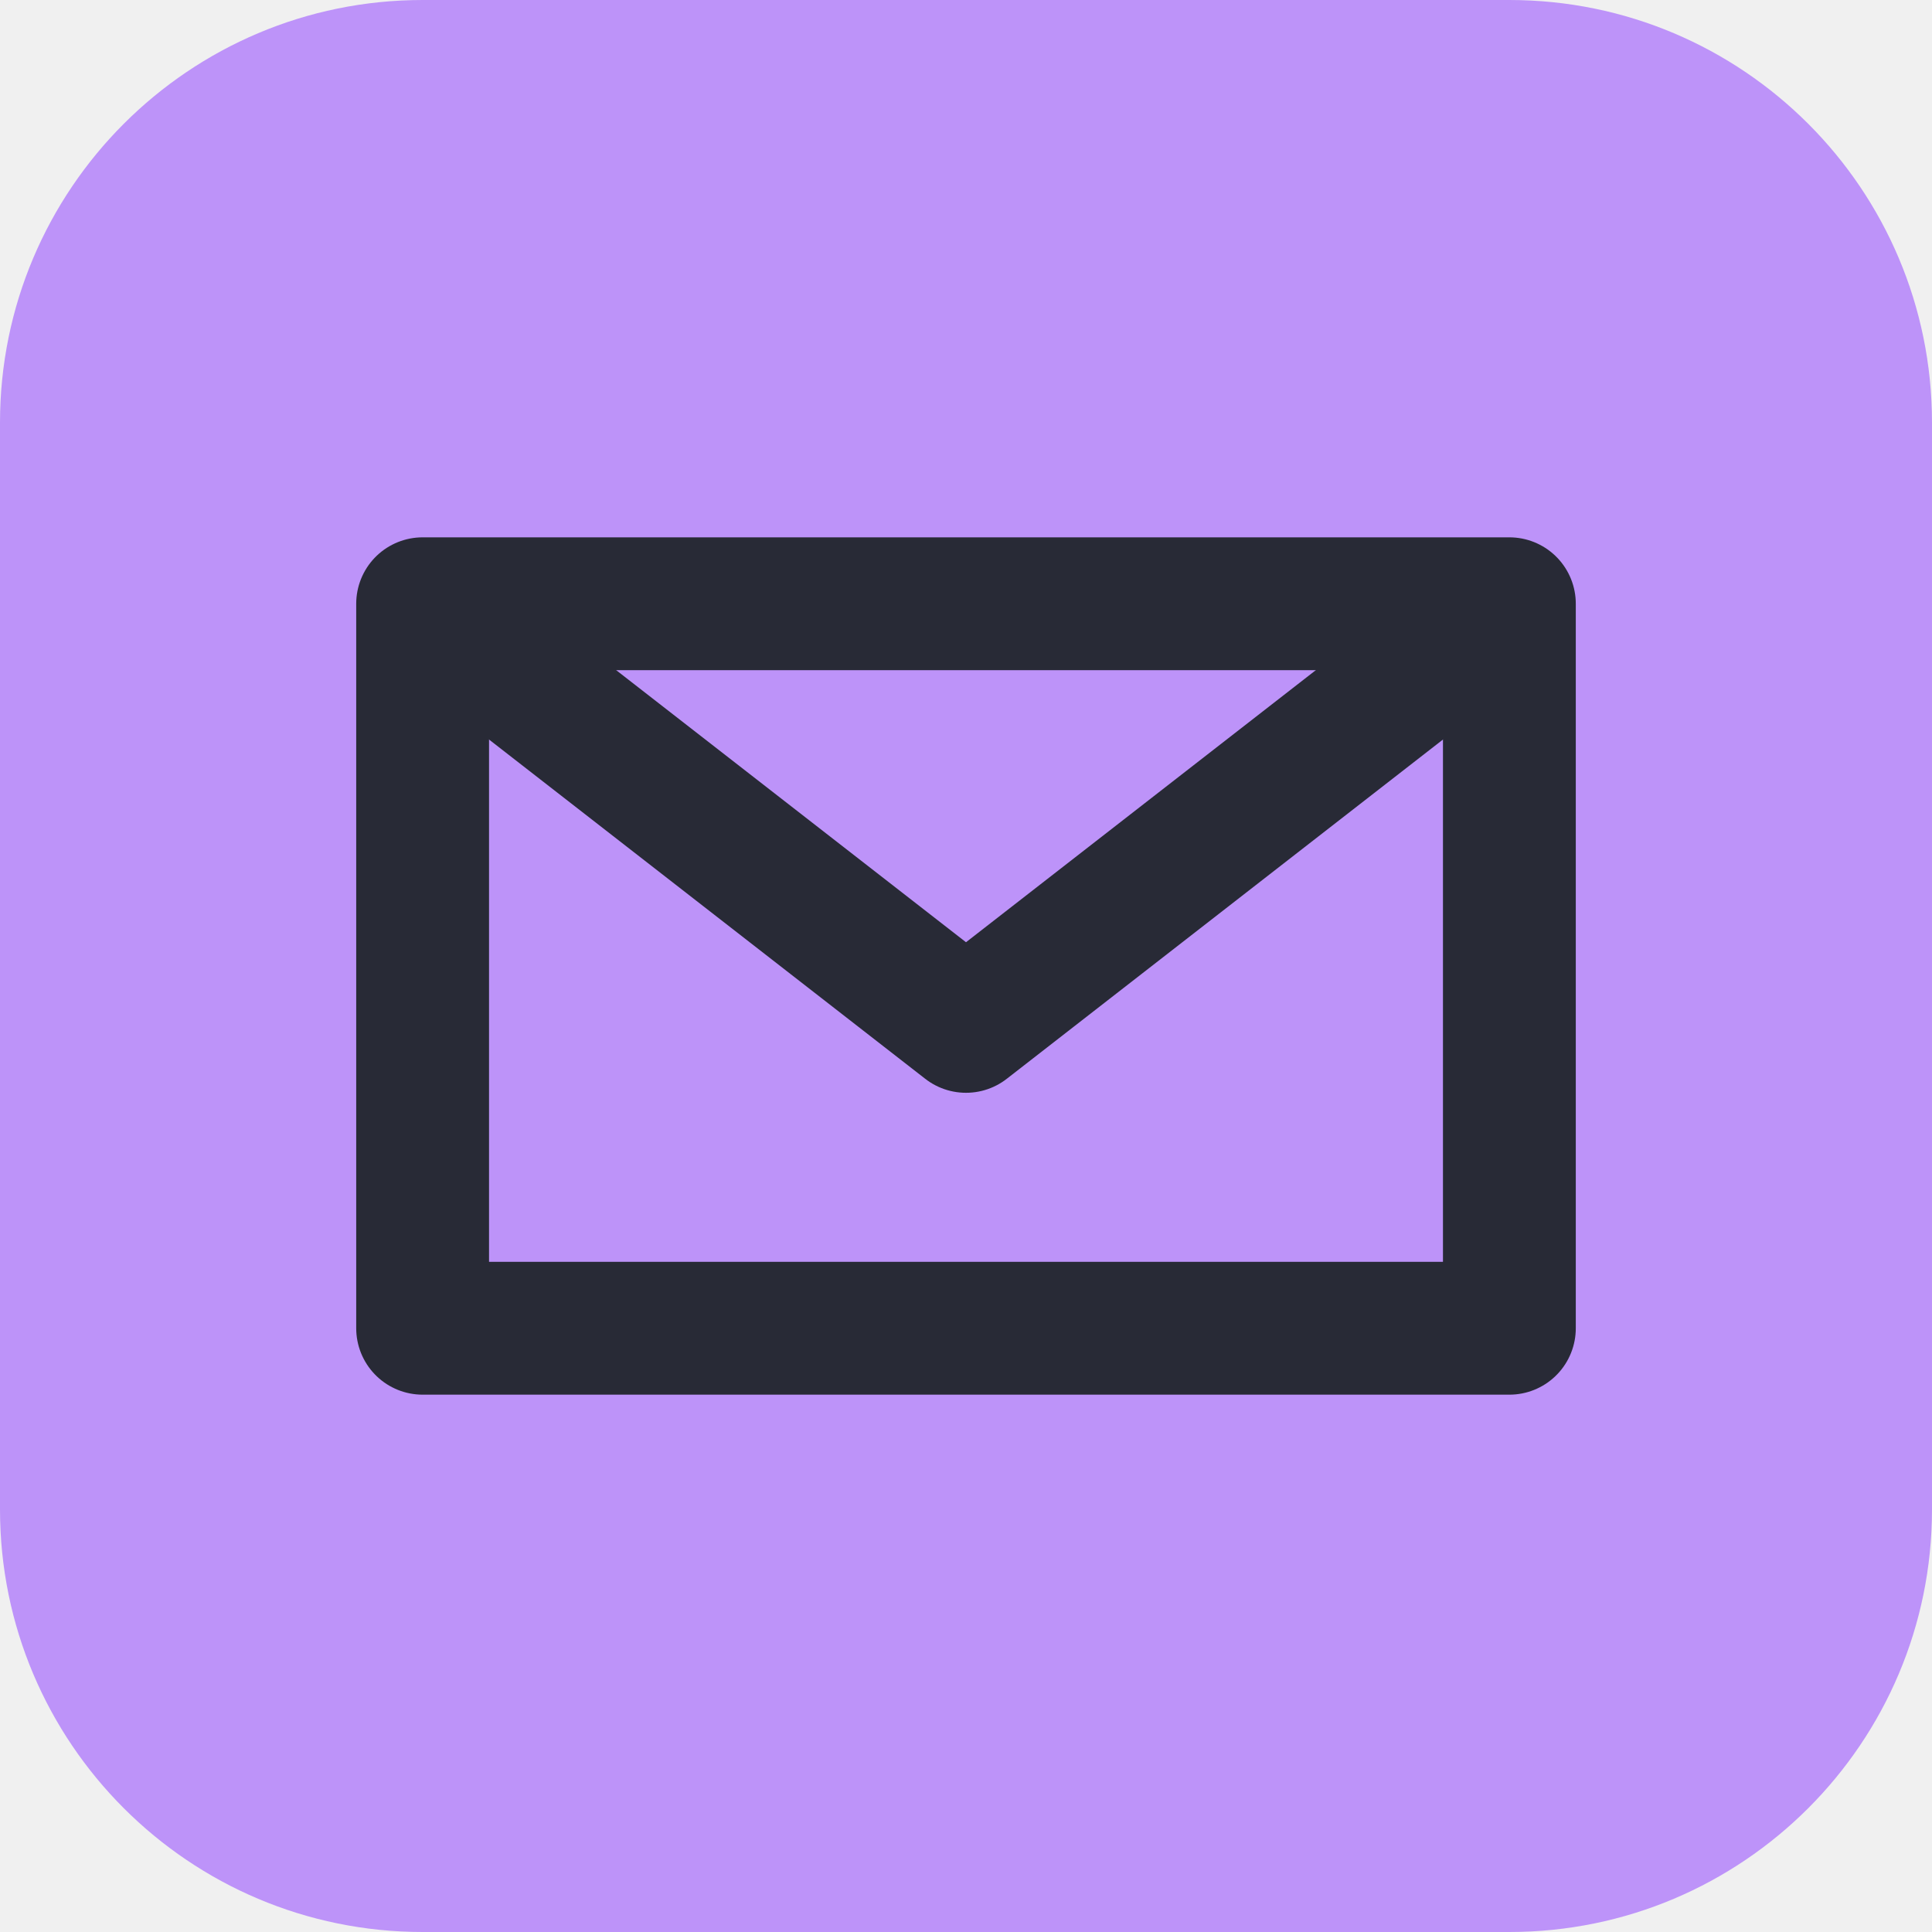
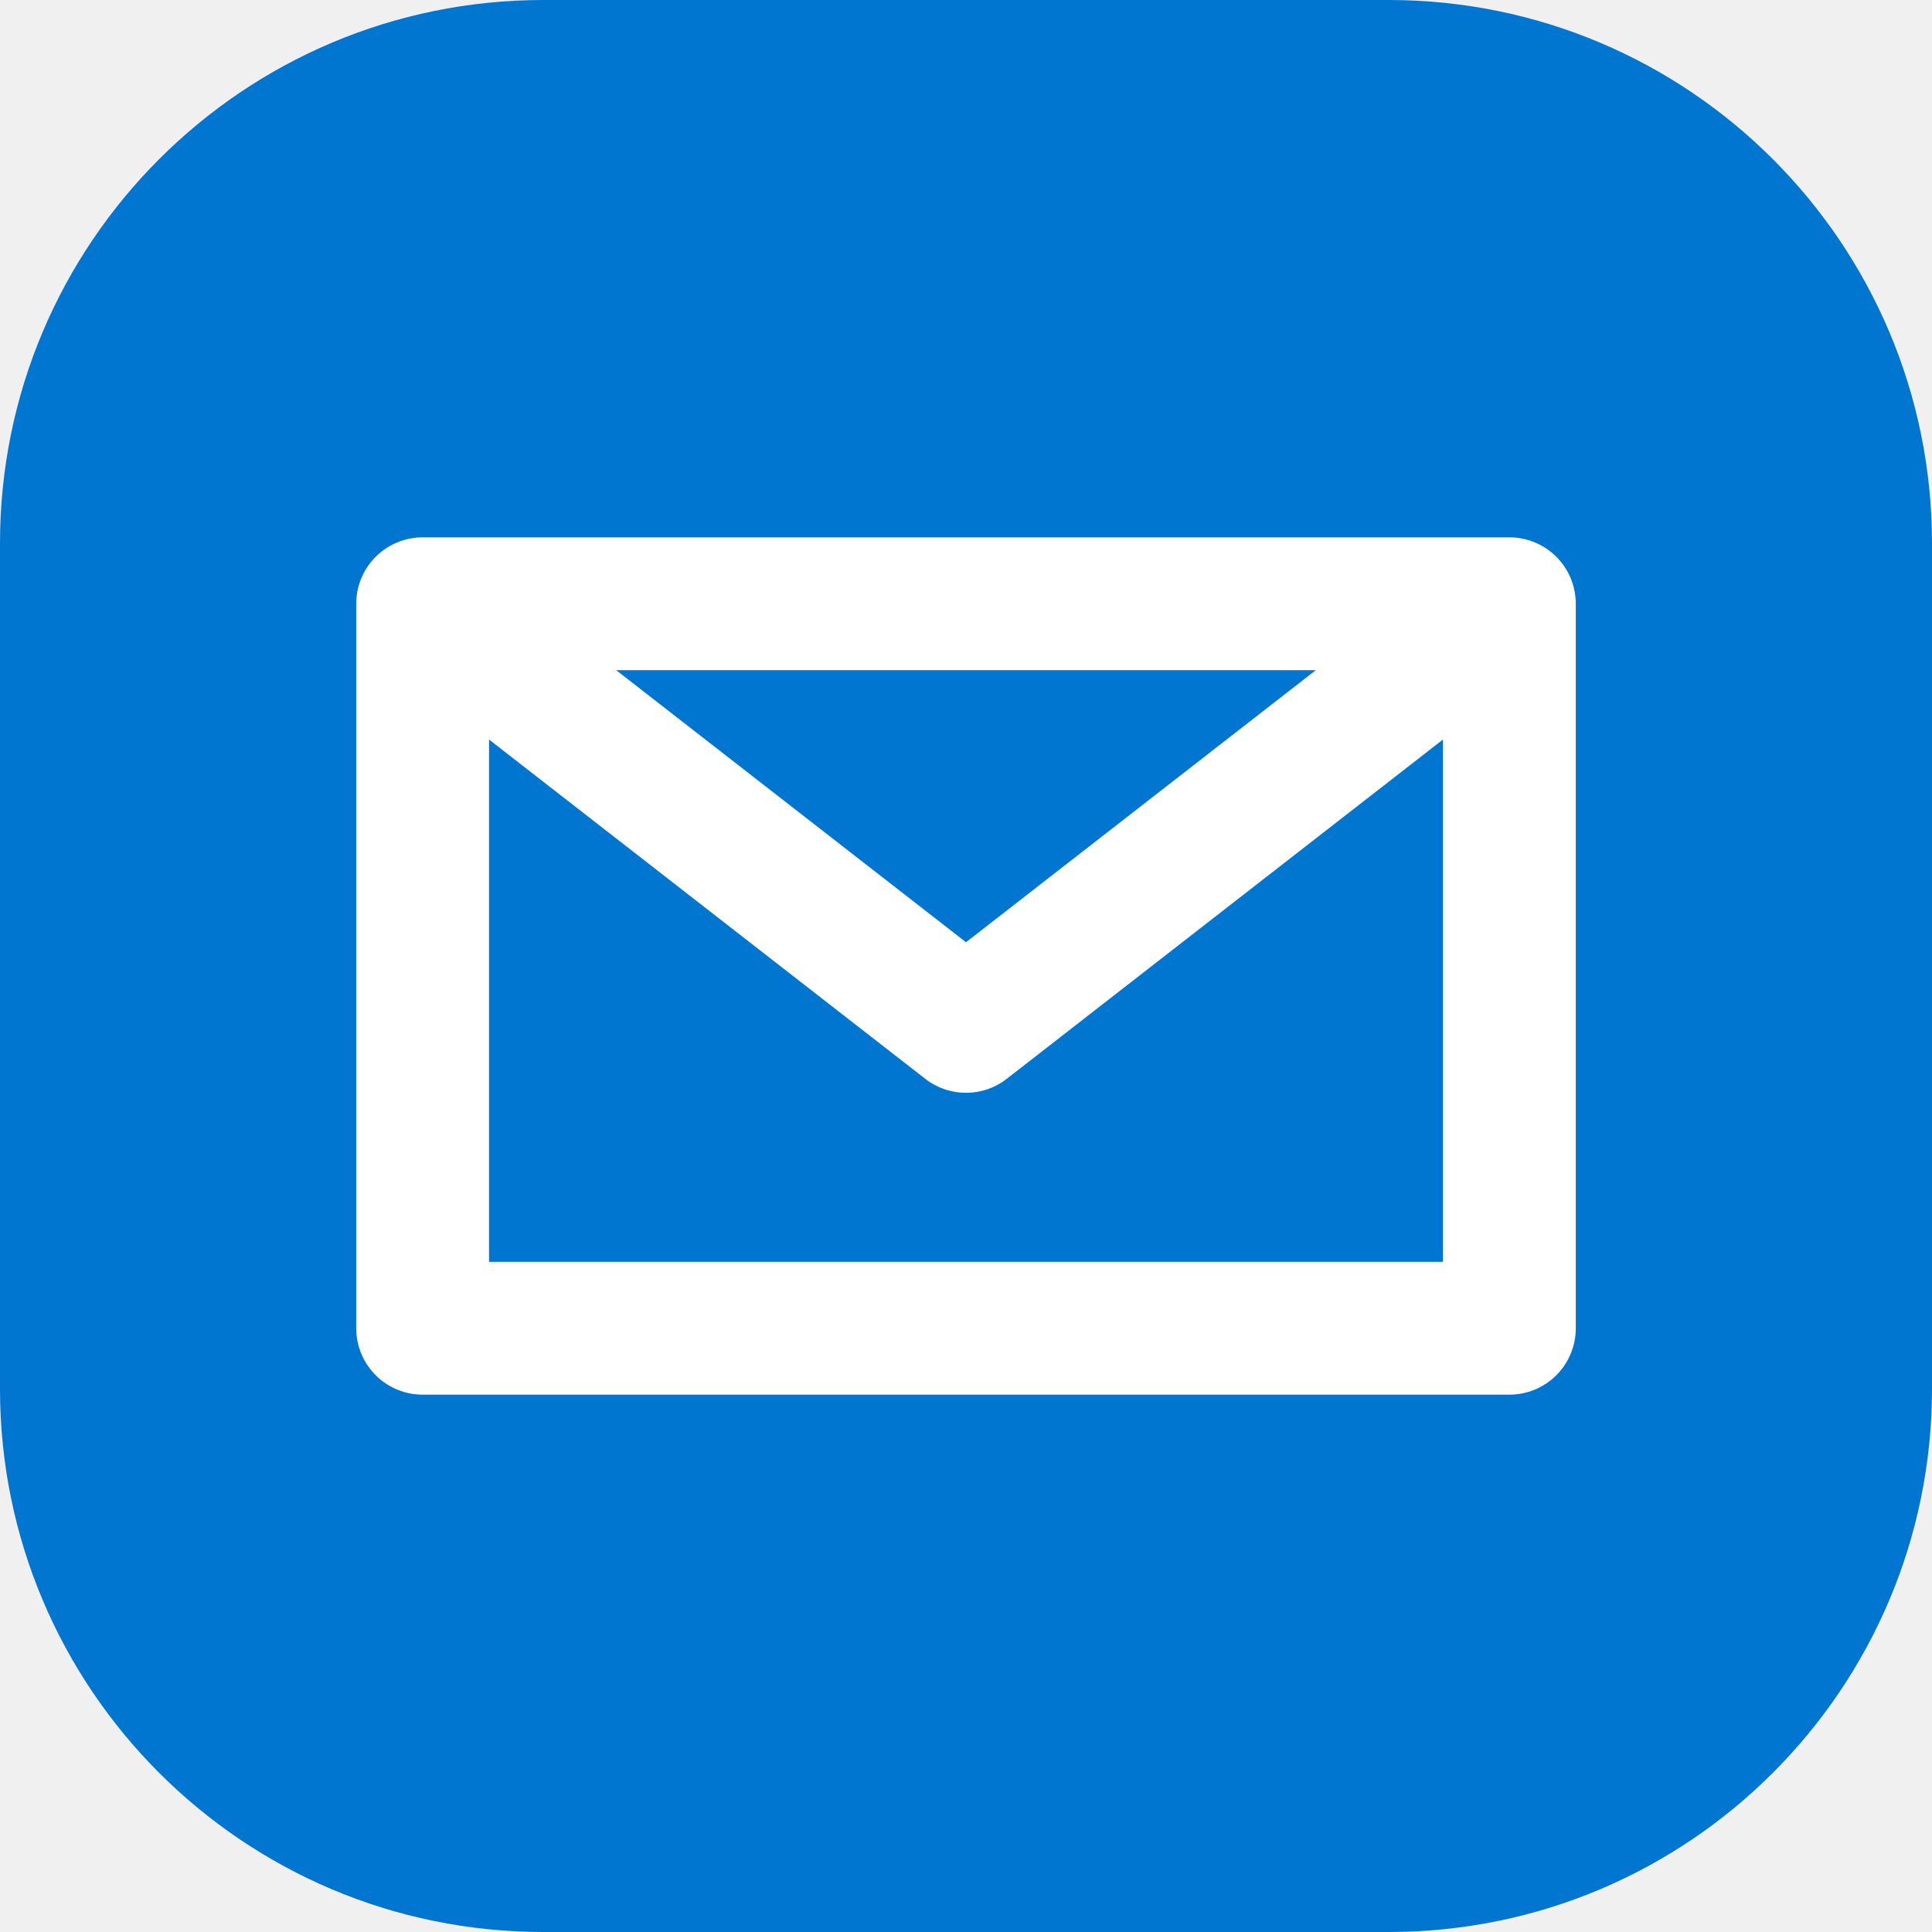
<svg xmlns="http://www.w3.org/2000/svg" viewBox="0 0 32 32">
-   <rect width="32" height="32" rx="7" fill="#BD93F9" />
-   <path d="M7 10h18v12H7z" fill="none" stroke="#282A36" stroke-width="2.2" stroke-linejoin="round" />
-   <path d="M7 10l9 7 9-7" fill="none" stroke="#282A36" stroke-width="2.2" stroke-linejoin="round" />
+   <style>.tile{fill:#0076D1}.mail{stroke:#FFFFFF}@media (prefers-color-scheme:dark){.tile{fill:#41ADFF}.mail{stroke:#202B38}}</style>
+   <rect class="tile" width="32" height="32" rx="9" />
+   <path class="mail" d="M7 10h18v12H7z" fill="none" stroke-width="2.2" stroke-linejoin="round" />
+   <path class="mail" d="M7 10l9 7 9-7" fill="none" stroke-width="2.2" stroke-linejoin="round" />
</svg>
